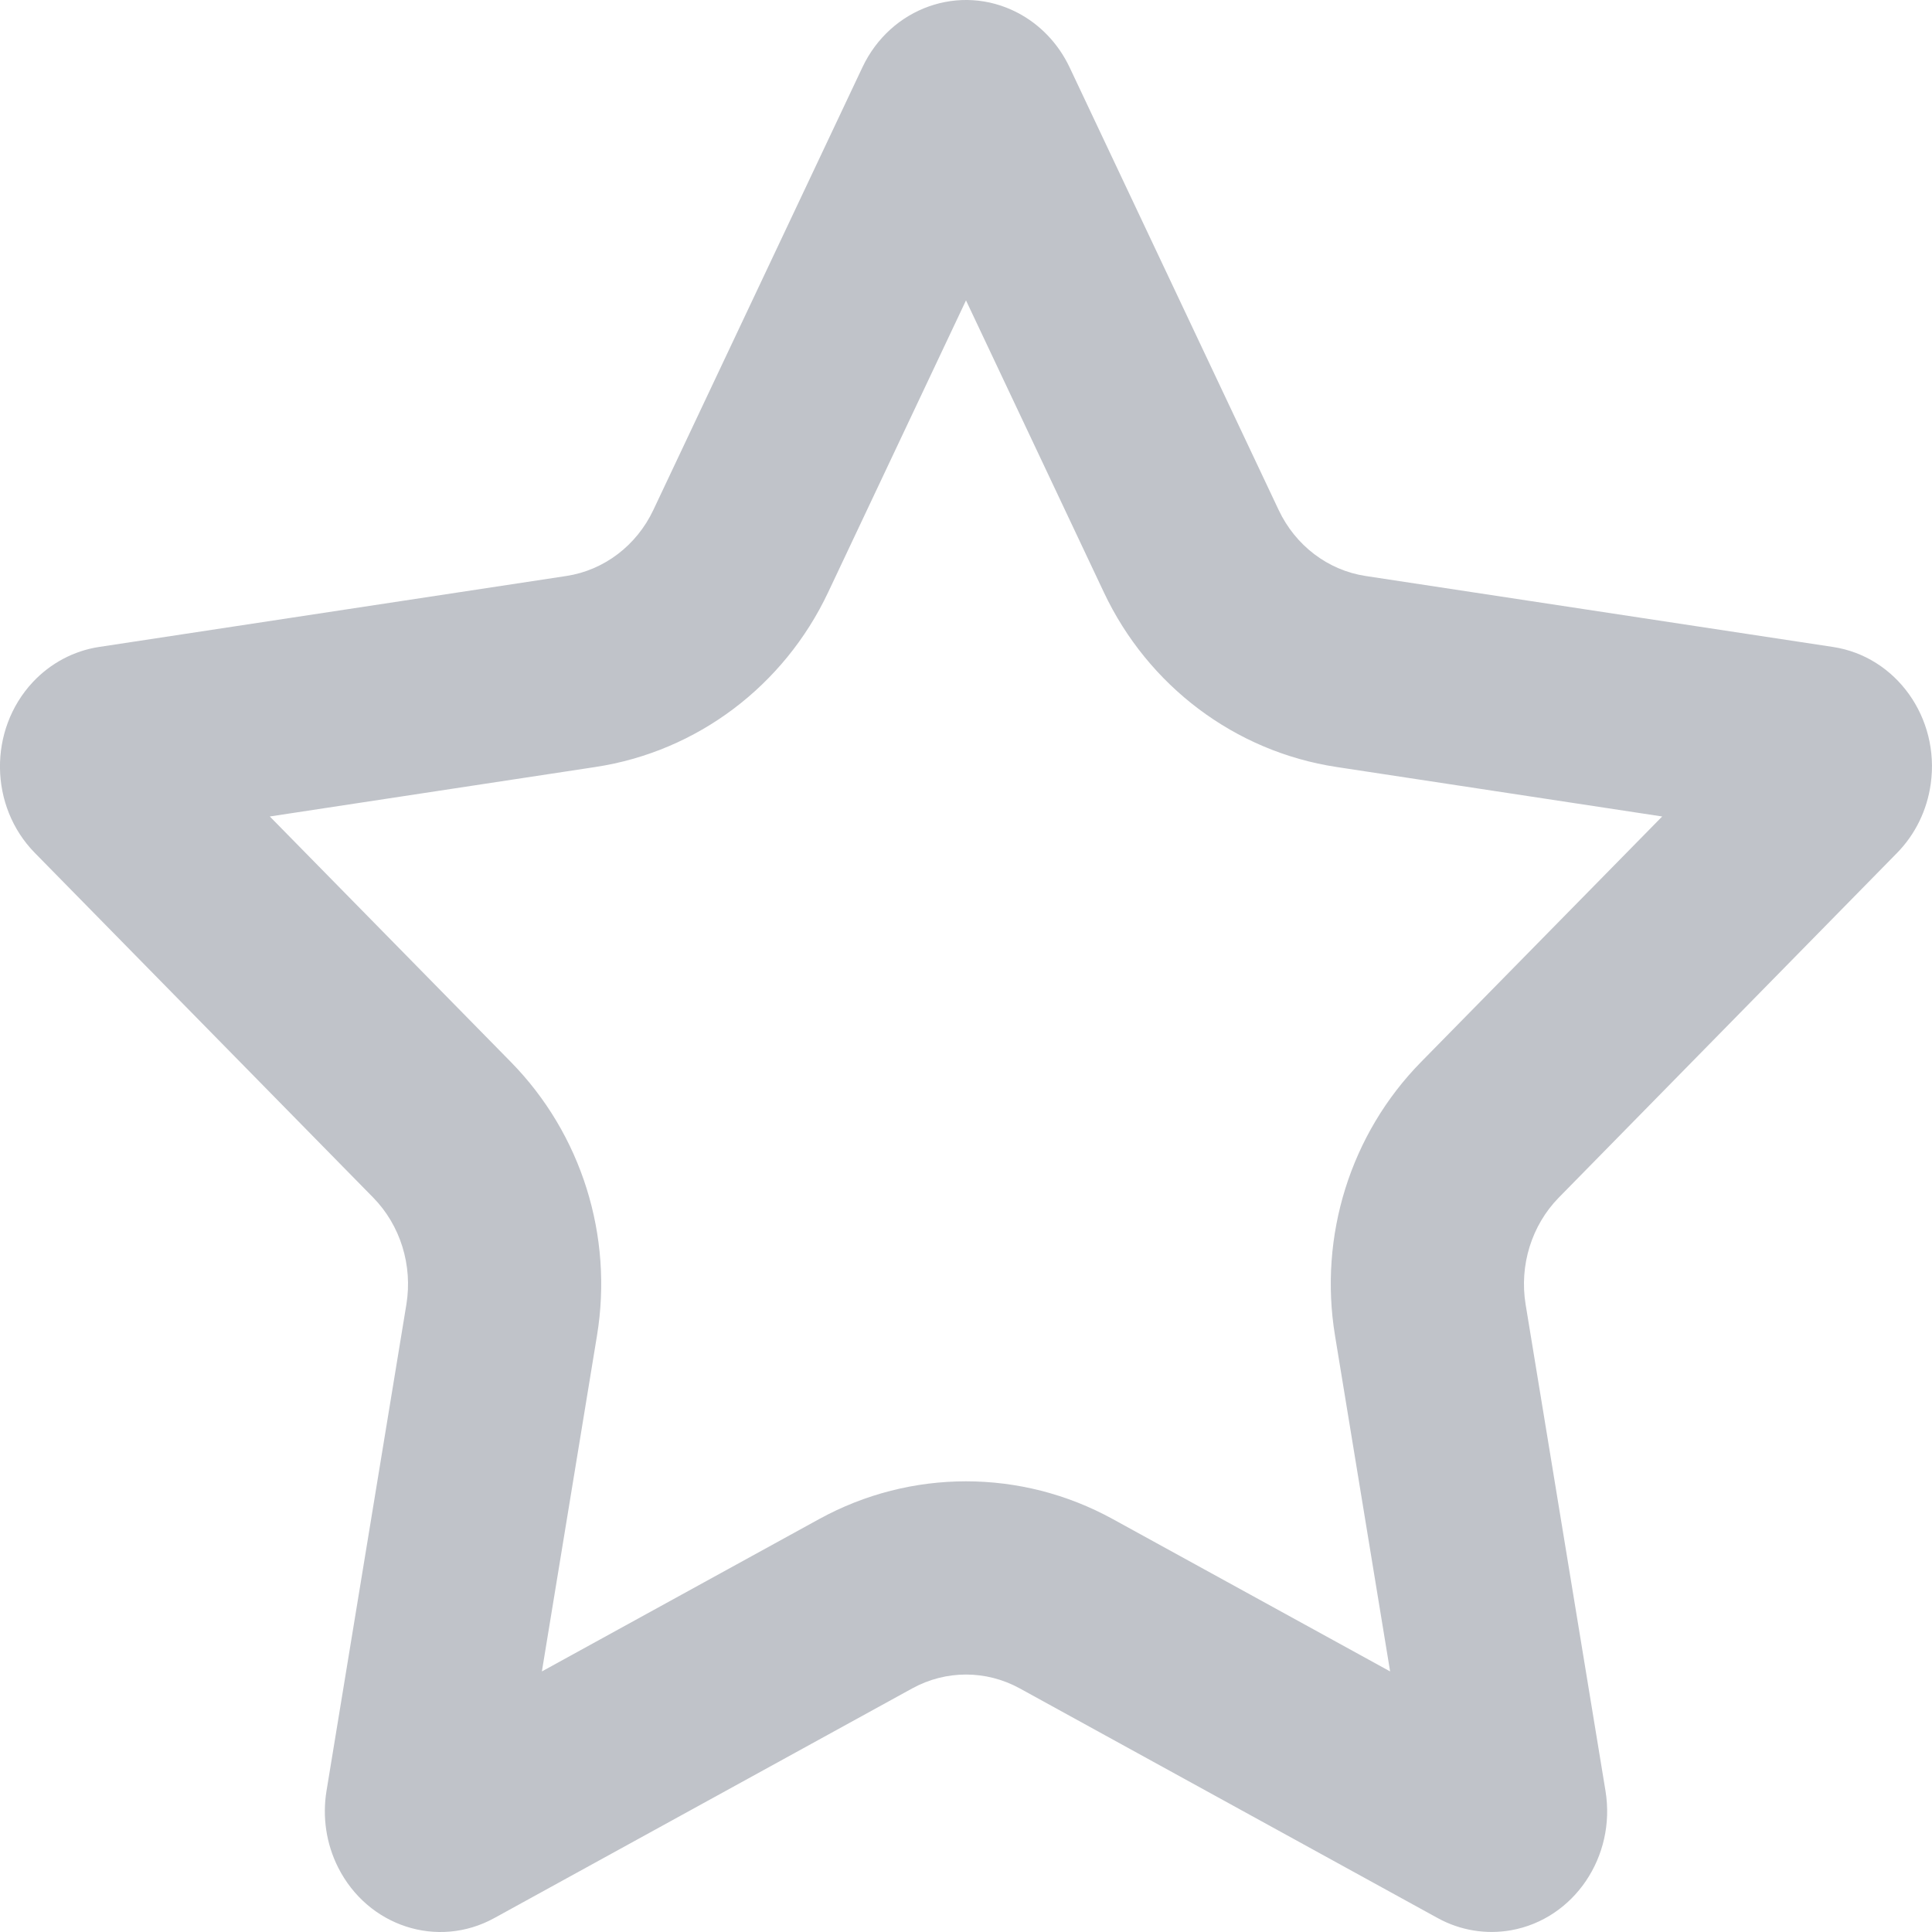
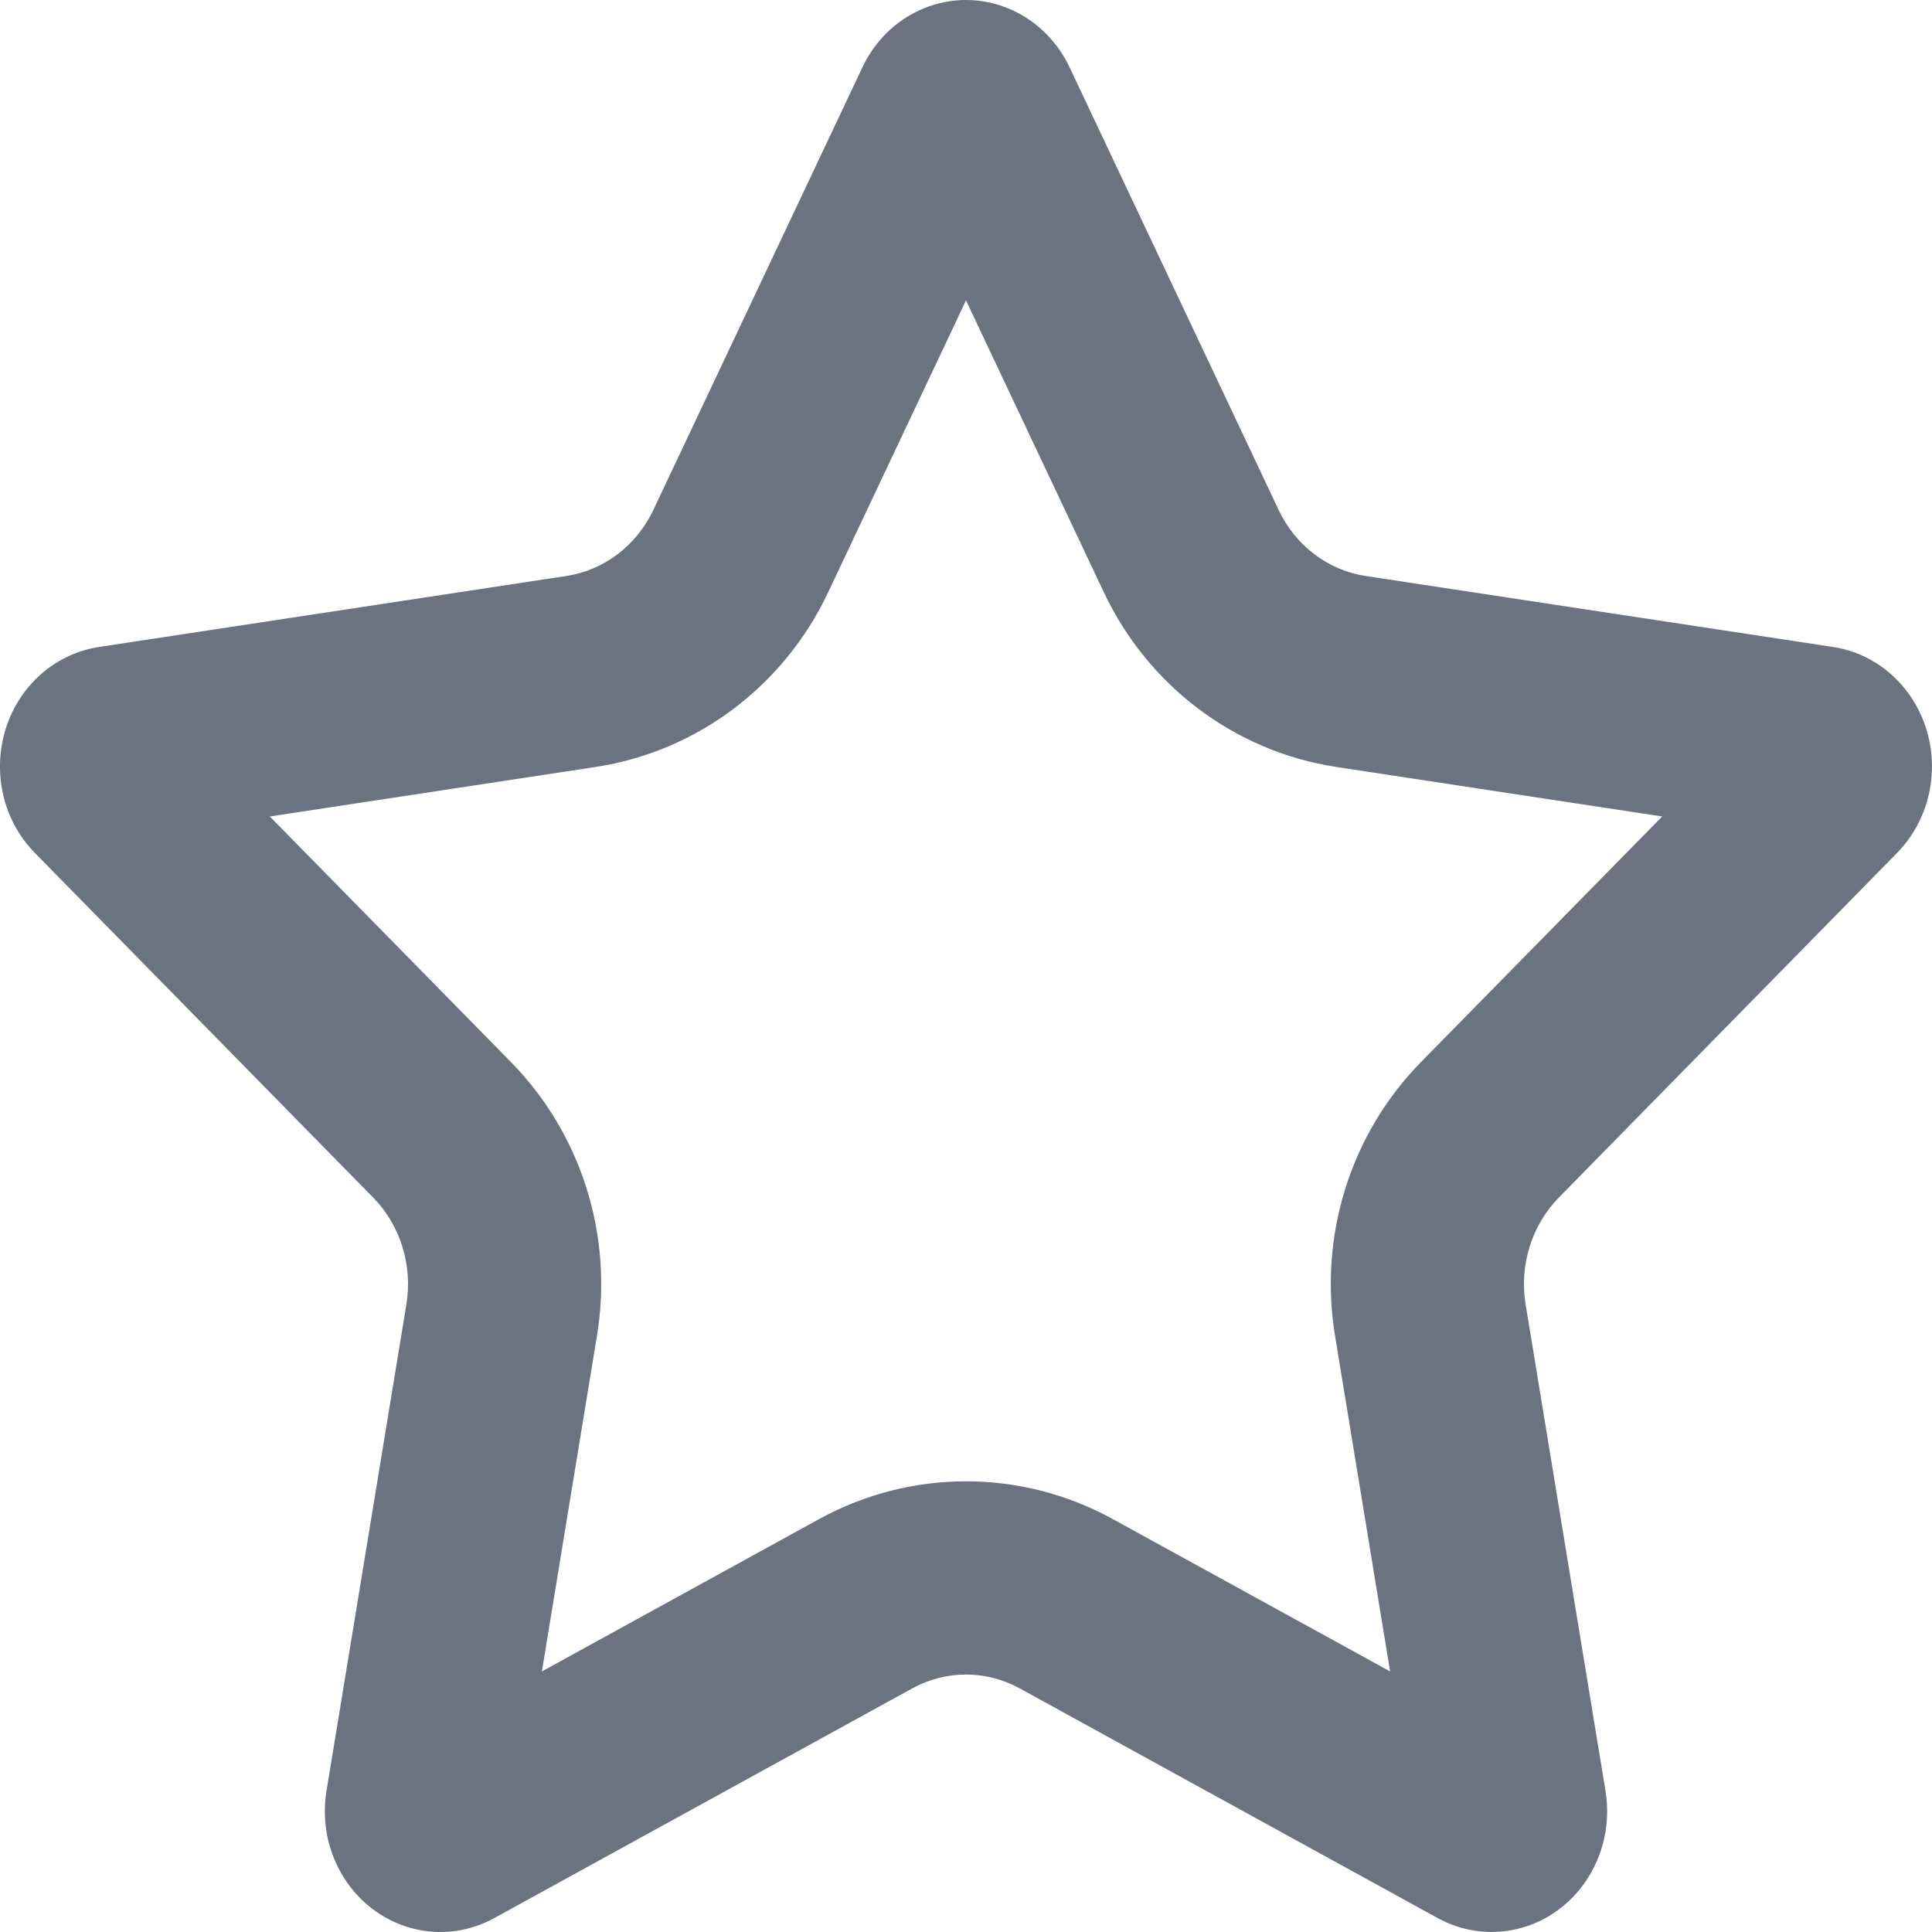
<svg xmlns="http://www.w3.org/2000/svg" width="23" height="23" viewBox="0 0 23 23" fill="none">
-   <path fill-rule="evenodd" clip-rule="evenodd" d="M10.86 20.1L5.883 22.835C5.21 23.204 4.379 22.934 4.025 22.231C3.884 21.951 3.836 21.631 3.887 21.32L4.838 15.528C4.914 15.062 4.766 14.586 4.442 14.256L0.415 10.154C-0.129 9.6 -0.14 8.69 0.39 8.121C0.602 7.895 0.878 7.748 1.178 7.702L6.742 6.857C7.19 6.789 7.578 6.495 7.778 6.071L10.267 0.801C10.603 0.09 11.427 -0.203 12.109 0.149C12.38 0.289 12.599 0.518 12.733 0.801L15.222 6.071C15.422 6.495 15.809 6.789 16.257 6.857L21.822 7.702C22.574 7.816 23.095 8.546 22.985 9.331C22.942 9.644 22.801 9.933 22.584 10.154L18.558 14.256C18.234 14.586 18.086 15.062 18.162 15.528L19.113 21.32C19.241 22.102 18.738 22.845 17.99 22.979C17.692 23.032 17.385 22.982 17.117 22.835L12.14 20.1C11.739 19.88 11.261 19.88 10.86 20.1ZM9.752 18.084C10.843 17.485 12.157 17.485 13.247 18.084L16.549 19.898L15.893 15.9C15.698 14.715 16.075 13.501 16.916 12.644L19.788 9.72L15.912 9.131C14.699 8.947 13.666 8.163 13.142 7.053L11.5 3.576L9.858 7.053C9.334 8.163 8.301 8.947 7.088 9.131L3.212 9.72L6.083 12.644C6.924 13.501 7.302 14.715 7.107 15.9L6.451 19.898L9.752 18.084Z" fill="#C0C3C9" />
+   <path fill-rule="evenodd" clip-rule="evenodd" d="M10.86 20.1L5.883 22.835C5.21 23.204 4.379 22.934 4.025 22.231C3.884 21.951 3.836 21.631 3.887 21.32L4.838 15.528C4.914 15.062 4.766 14.586 4.442 14.256L0.415 10.154C-0.129 9.6 -0.14 8.69 0.39 8.121C0.602 7.895 0.878 7.748 1.178 7.702L6.742 6.857C7.19 6.789 7.578 6.495 7.778 6.071L10.267 0.801C10.603 0.09 11.427 -0.203 12.109 0.149C12.38 0.289 12.599 0.518 12.733 0.801L15.222 6.071C15.422 6.495 15.809 6.789 16.257 6.857L21.822 7.702C22.574 7.816 23.095 8.546 22.985 9.331C22.942 9.644 22.801 9.933 22.584 10.154L18.558 14.256C18.234 14.586 18.086 15.062 18.162 15.528L19.113 21.32C19.241 22.102 18.738 22.845 17.99 22.979C17.692 23.032 17.385 22.982 17.117 22.835L12.14 20.1C11.739 19.88 11.261 19.88 10.86 20.1ZM9.752 18.084C10.843 17.485 12.157 17.485 13.247 18.084L16.549 19.898L15.893 15.9C15.698 14.715 16.075 13.501 16.916 12.644L19.788 9.72L15.912 9.131C14.699 8.947 13.666 8.163 13.142 7.053L11.5 3.576L9.858 7.053C9.334 8.163 8.301 8.947 7.088 9.131L3.212 9.72L6.083 12.644C6.924 13.501 7.302 14.715 7.107 15.9L6.451 19.898L9.752 18.084Z" fill="rgb(107 114 128)" />
</svg>
